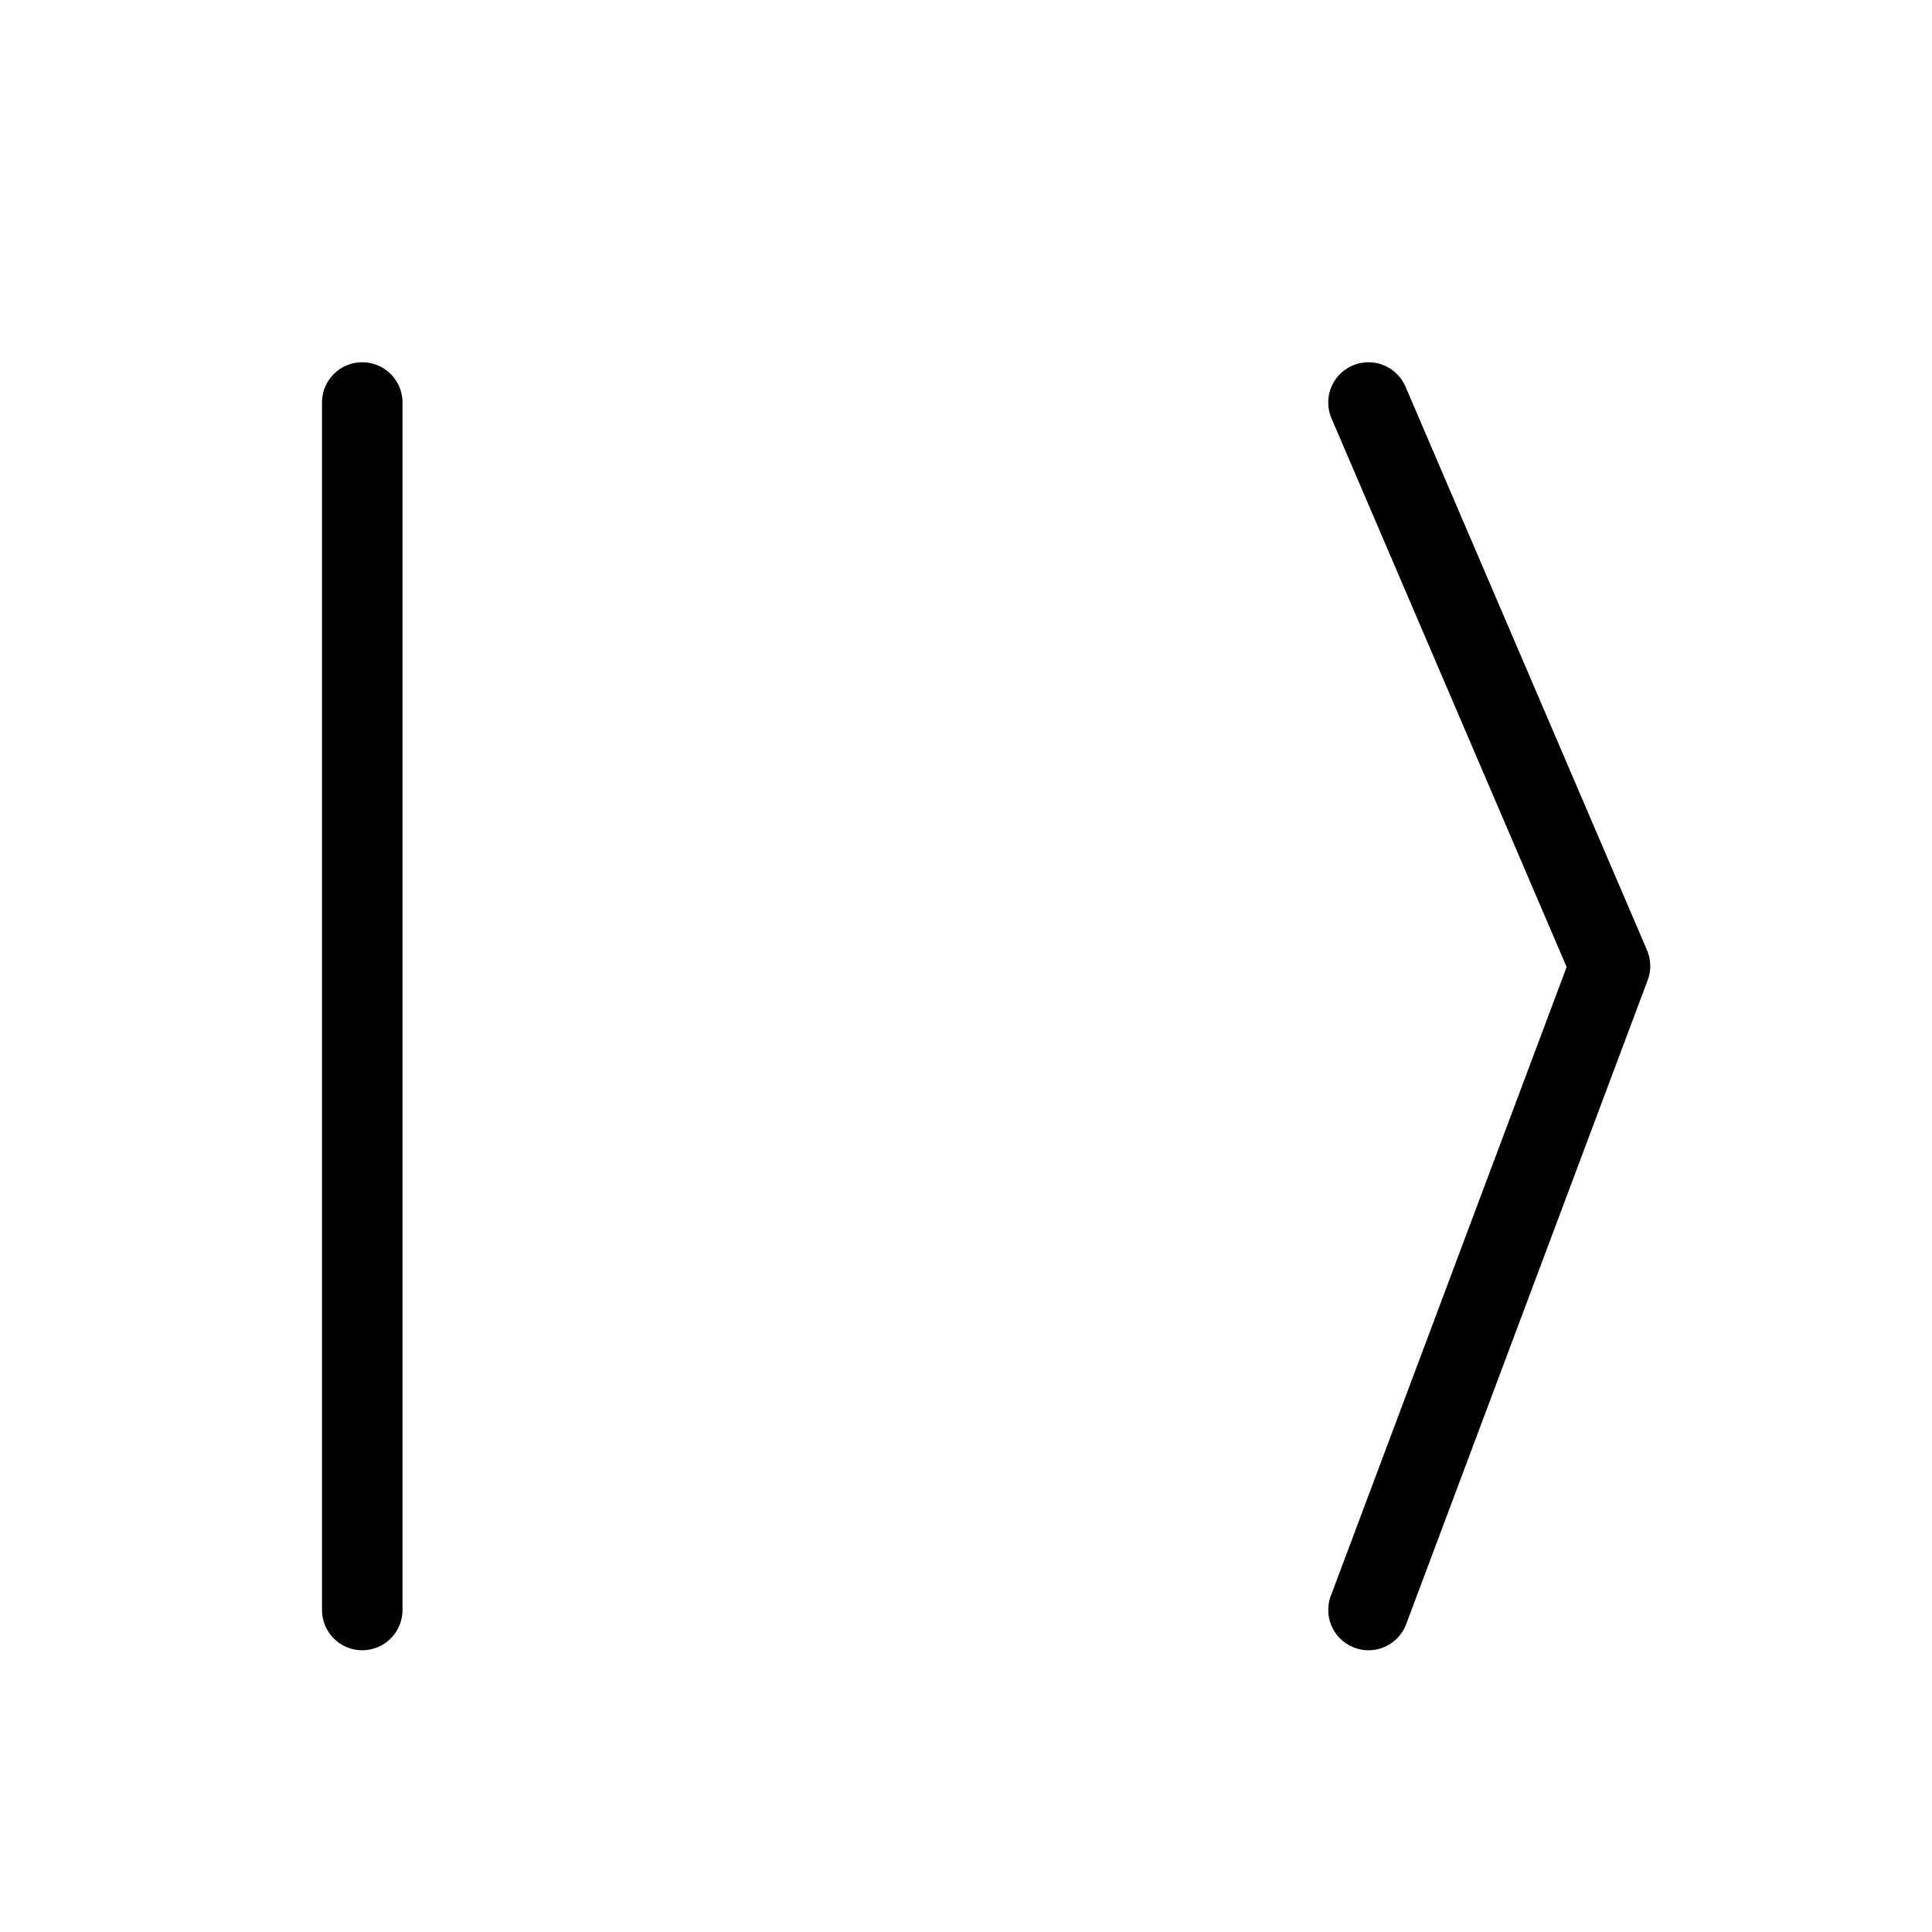
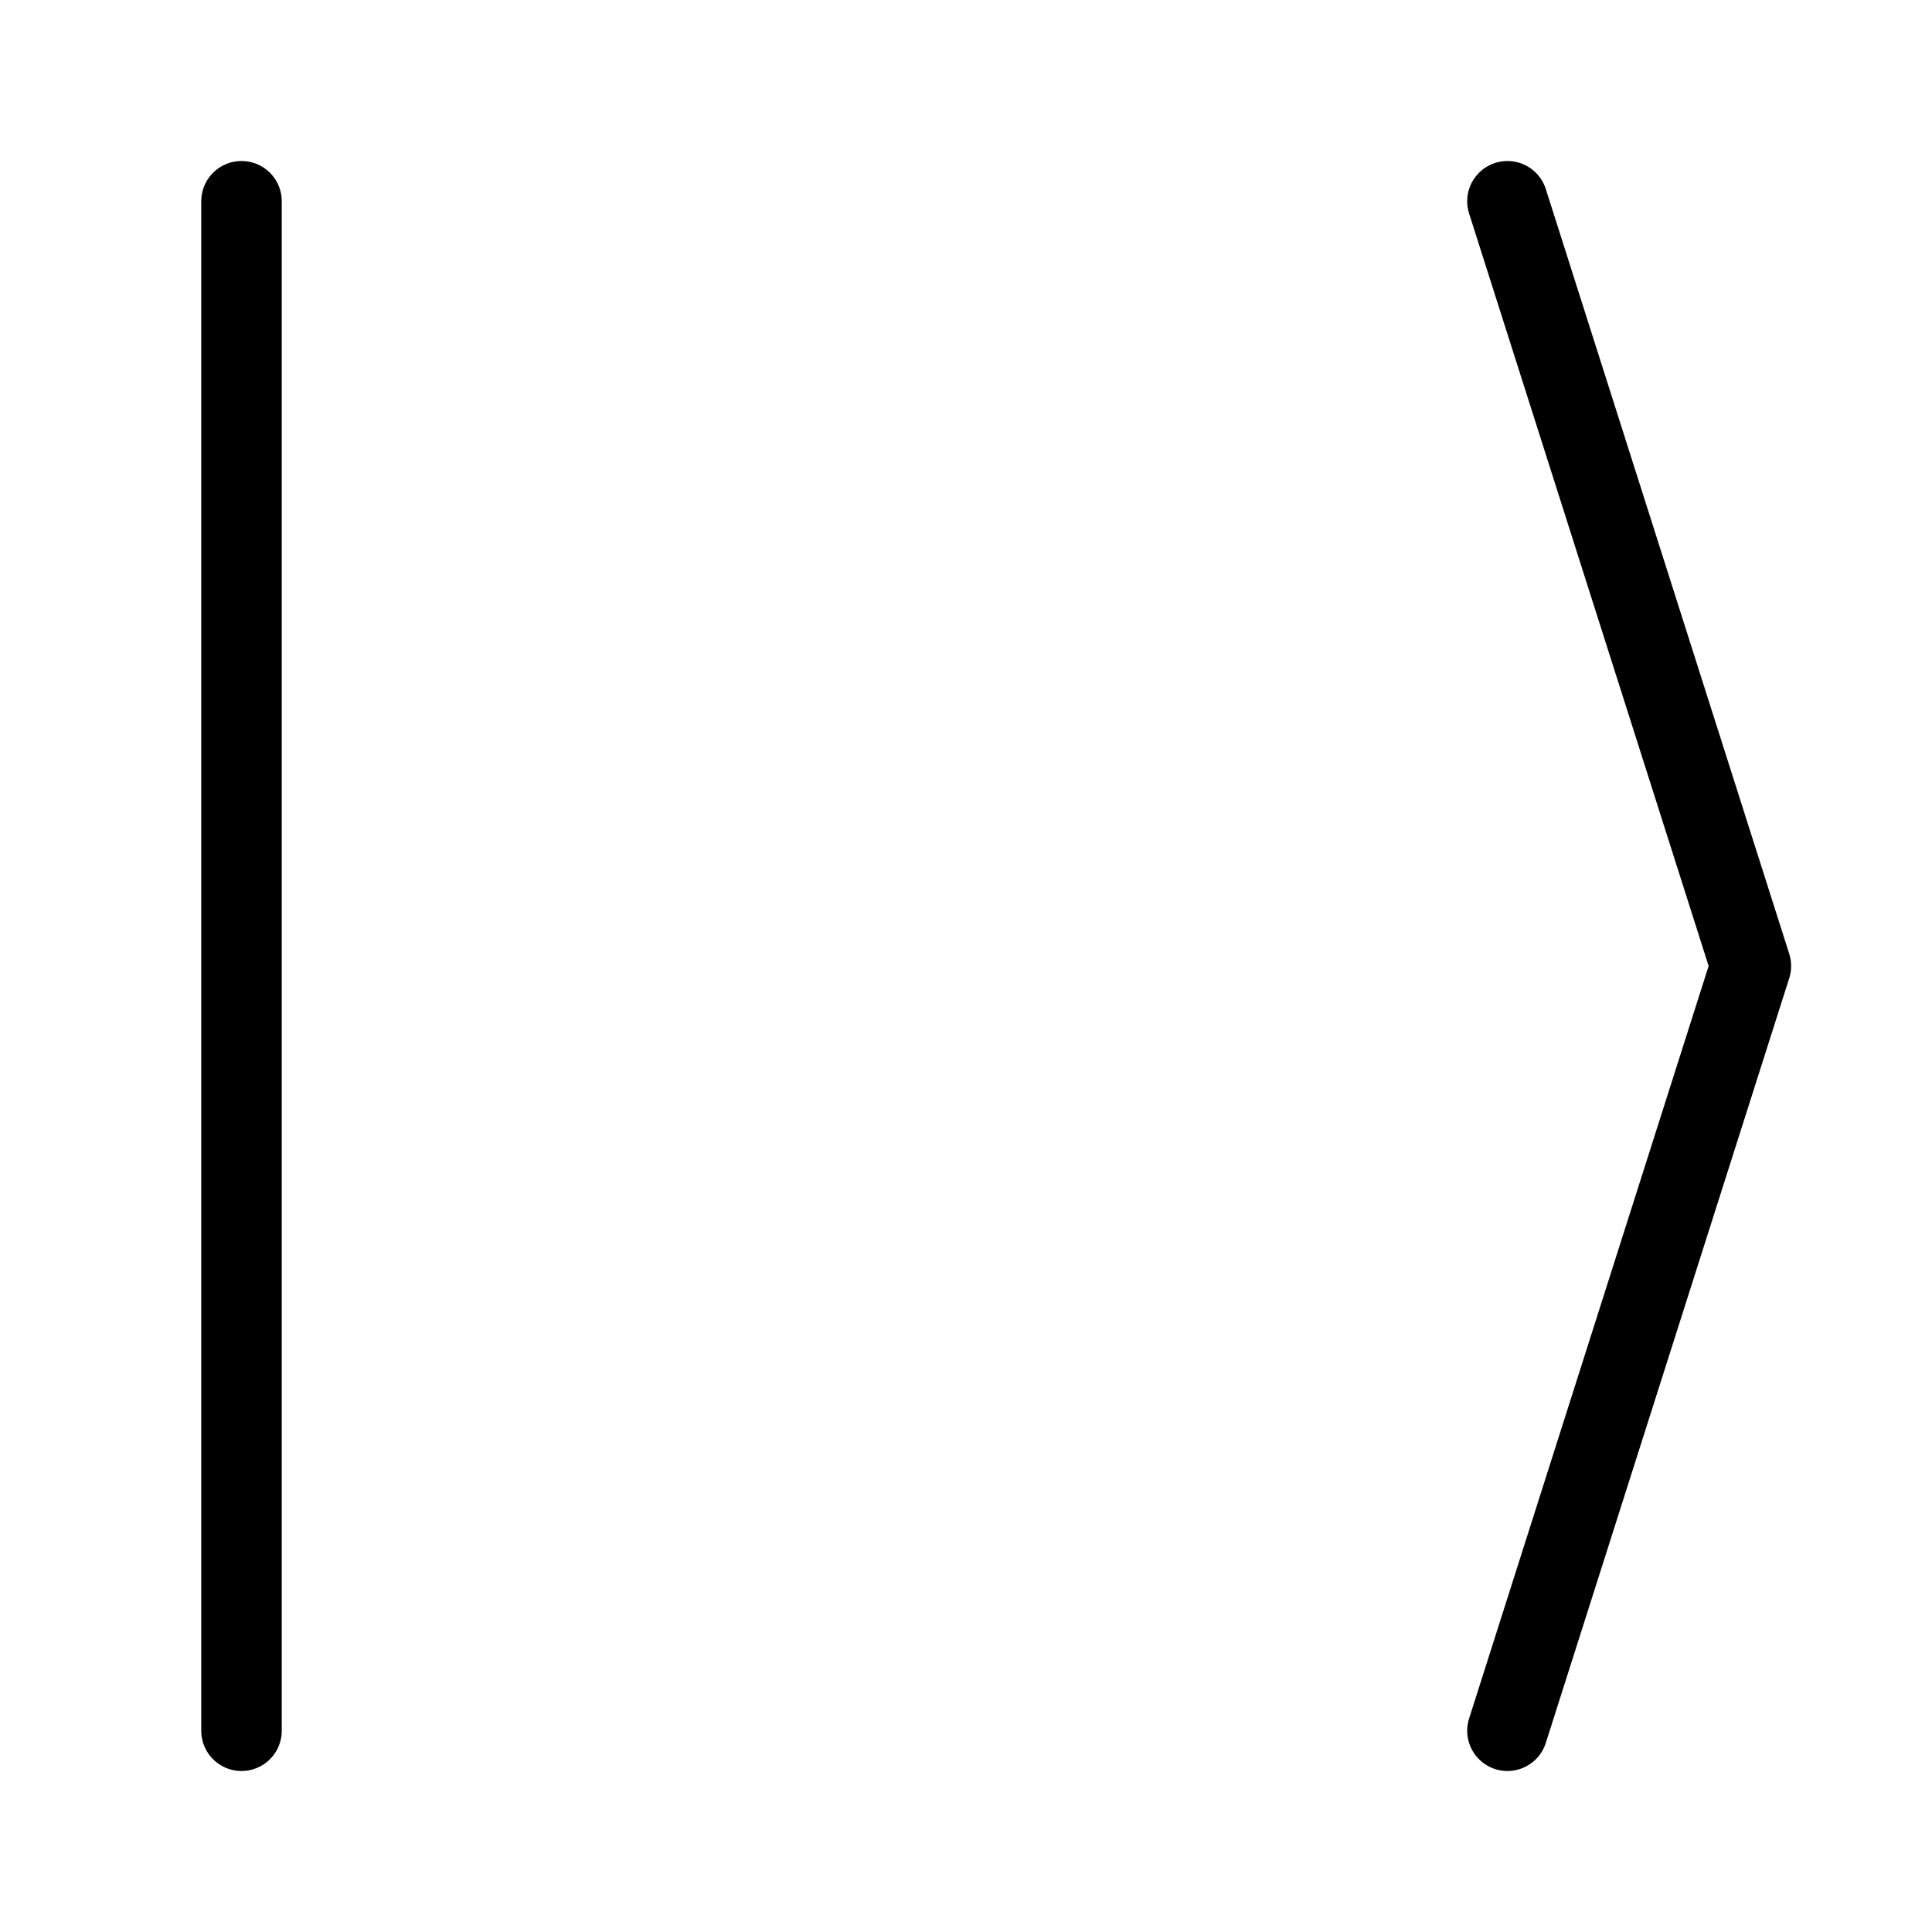
<svg xmlns="http://www.w3.org/2000/svg" width="48" height="48" viewBox="0 0 48 48" fill="none">
-   <path d="M9 10V40M34 10L40 24L34 40" stroke="currentColor" stroke-width="2" stroke-linecap="round" stroke-linejoin="round" vector-effect="non-scaling-stroke" />
+   <path d="M6 5V43M37.452 5L43.5 24L37.452 43" stroke="currentColor" stroke-width="2" stroke-linecap="round" stroke-linejoin="round" vector-effect="non-scaling-stroke" />
</svg>
